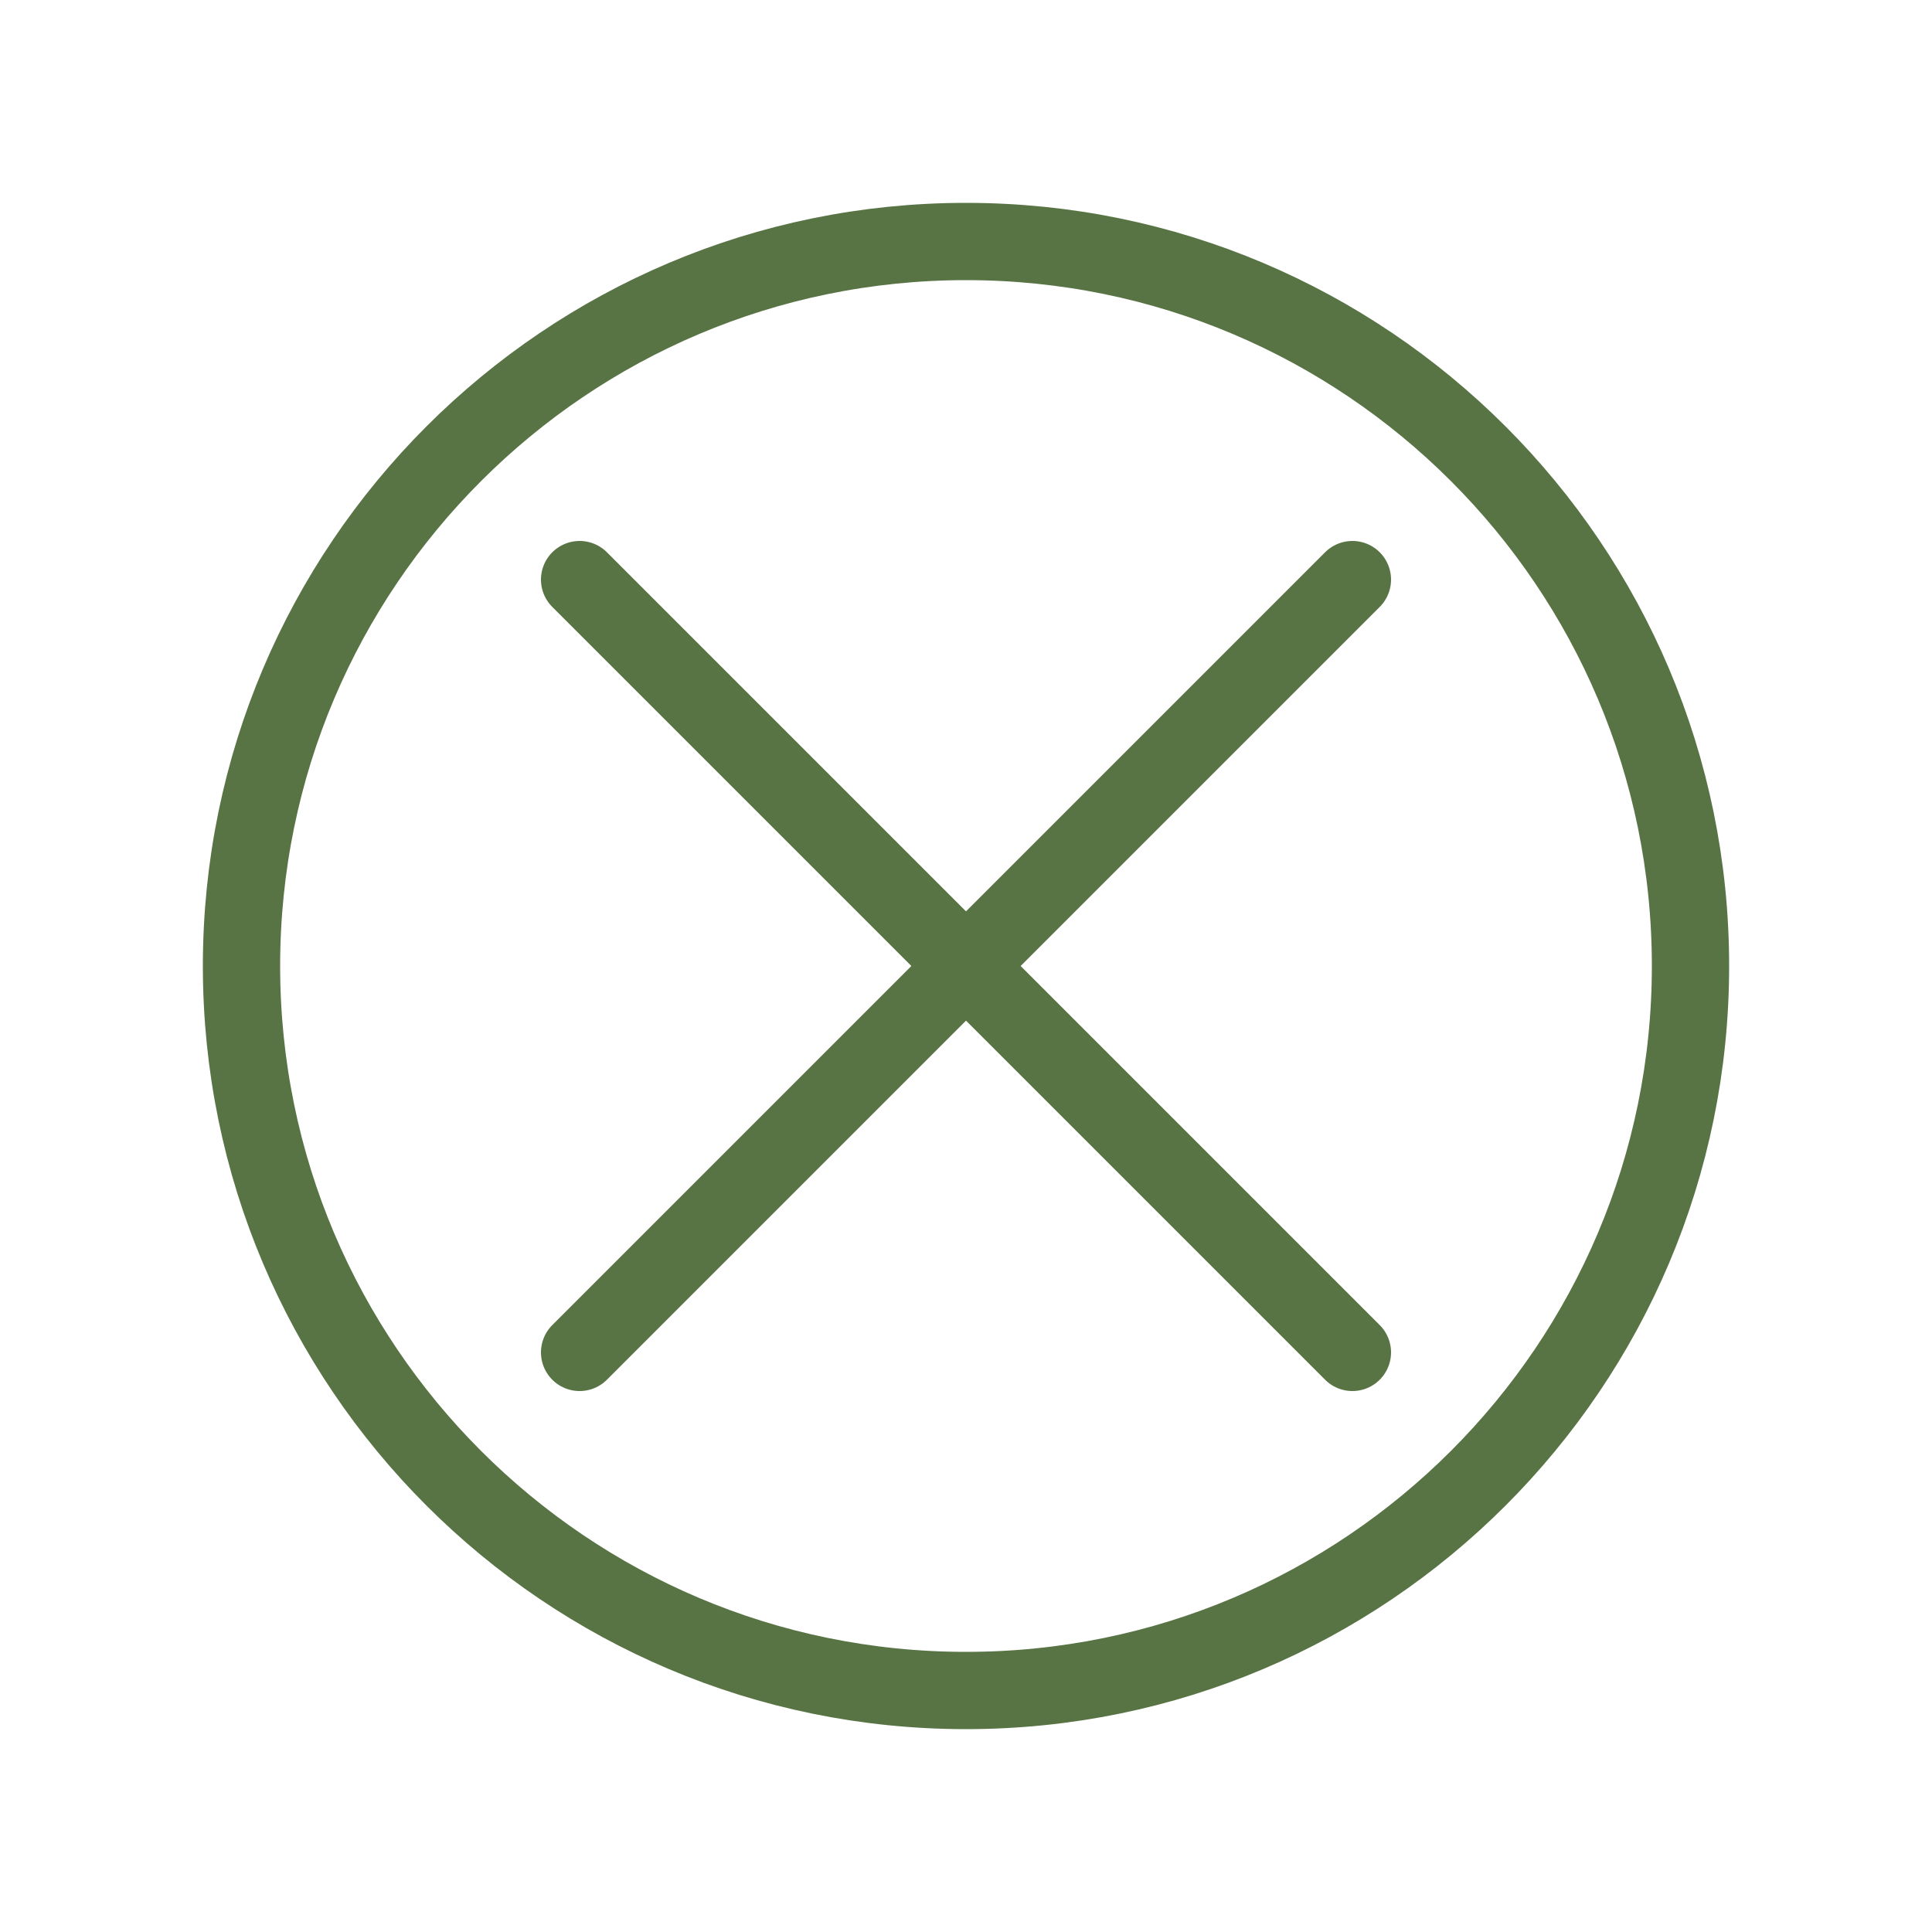
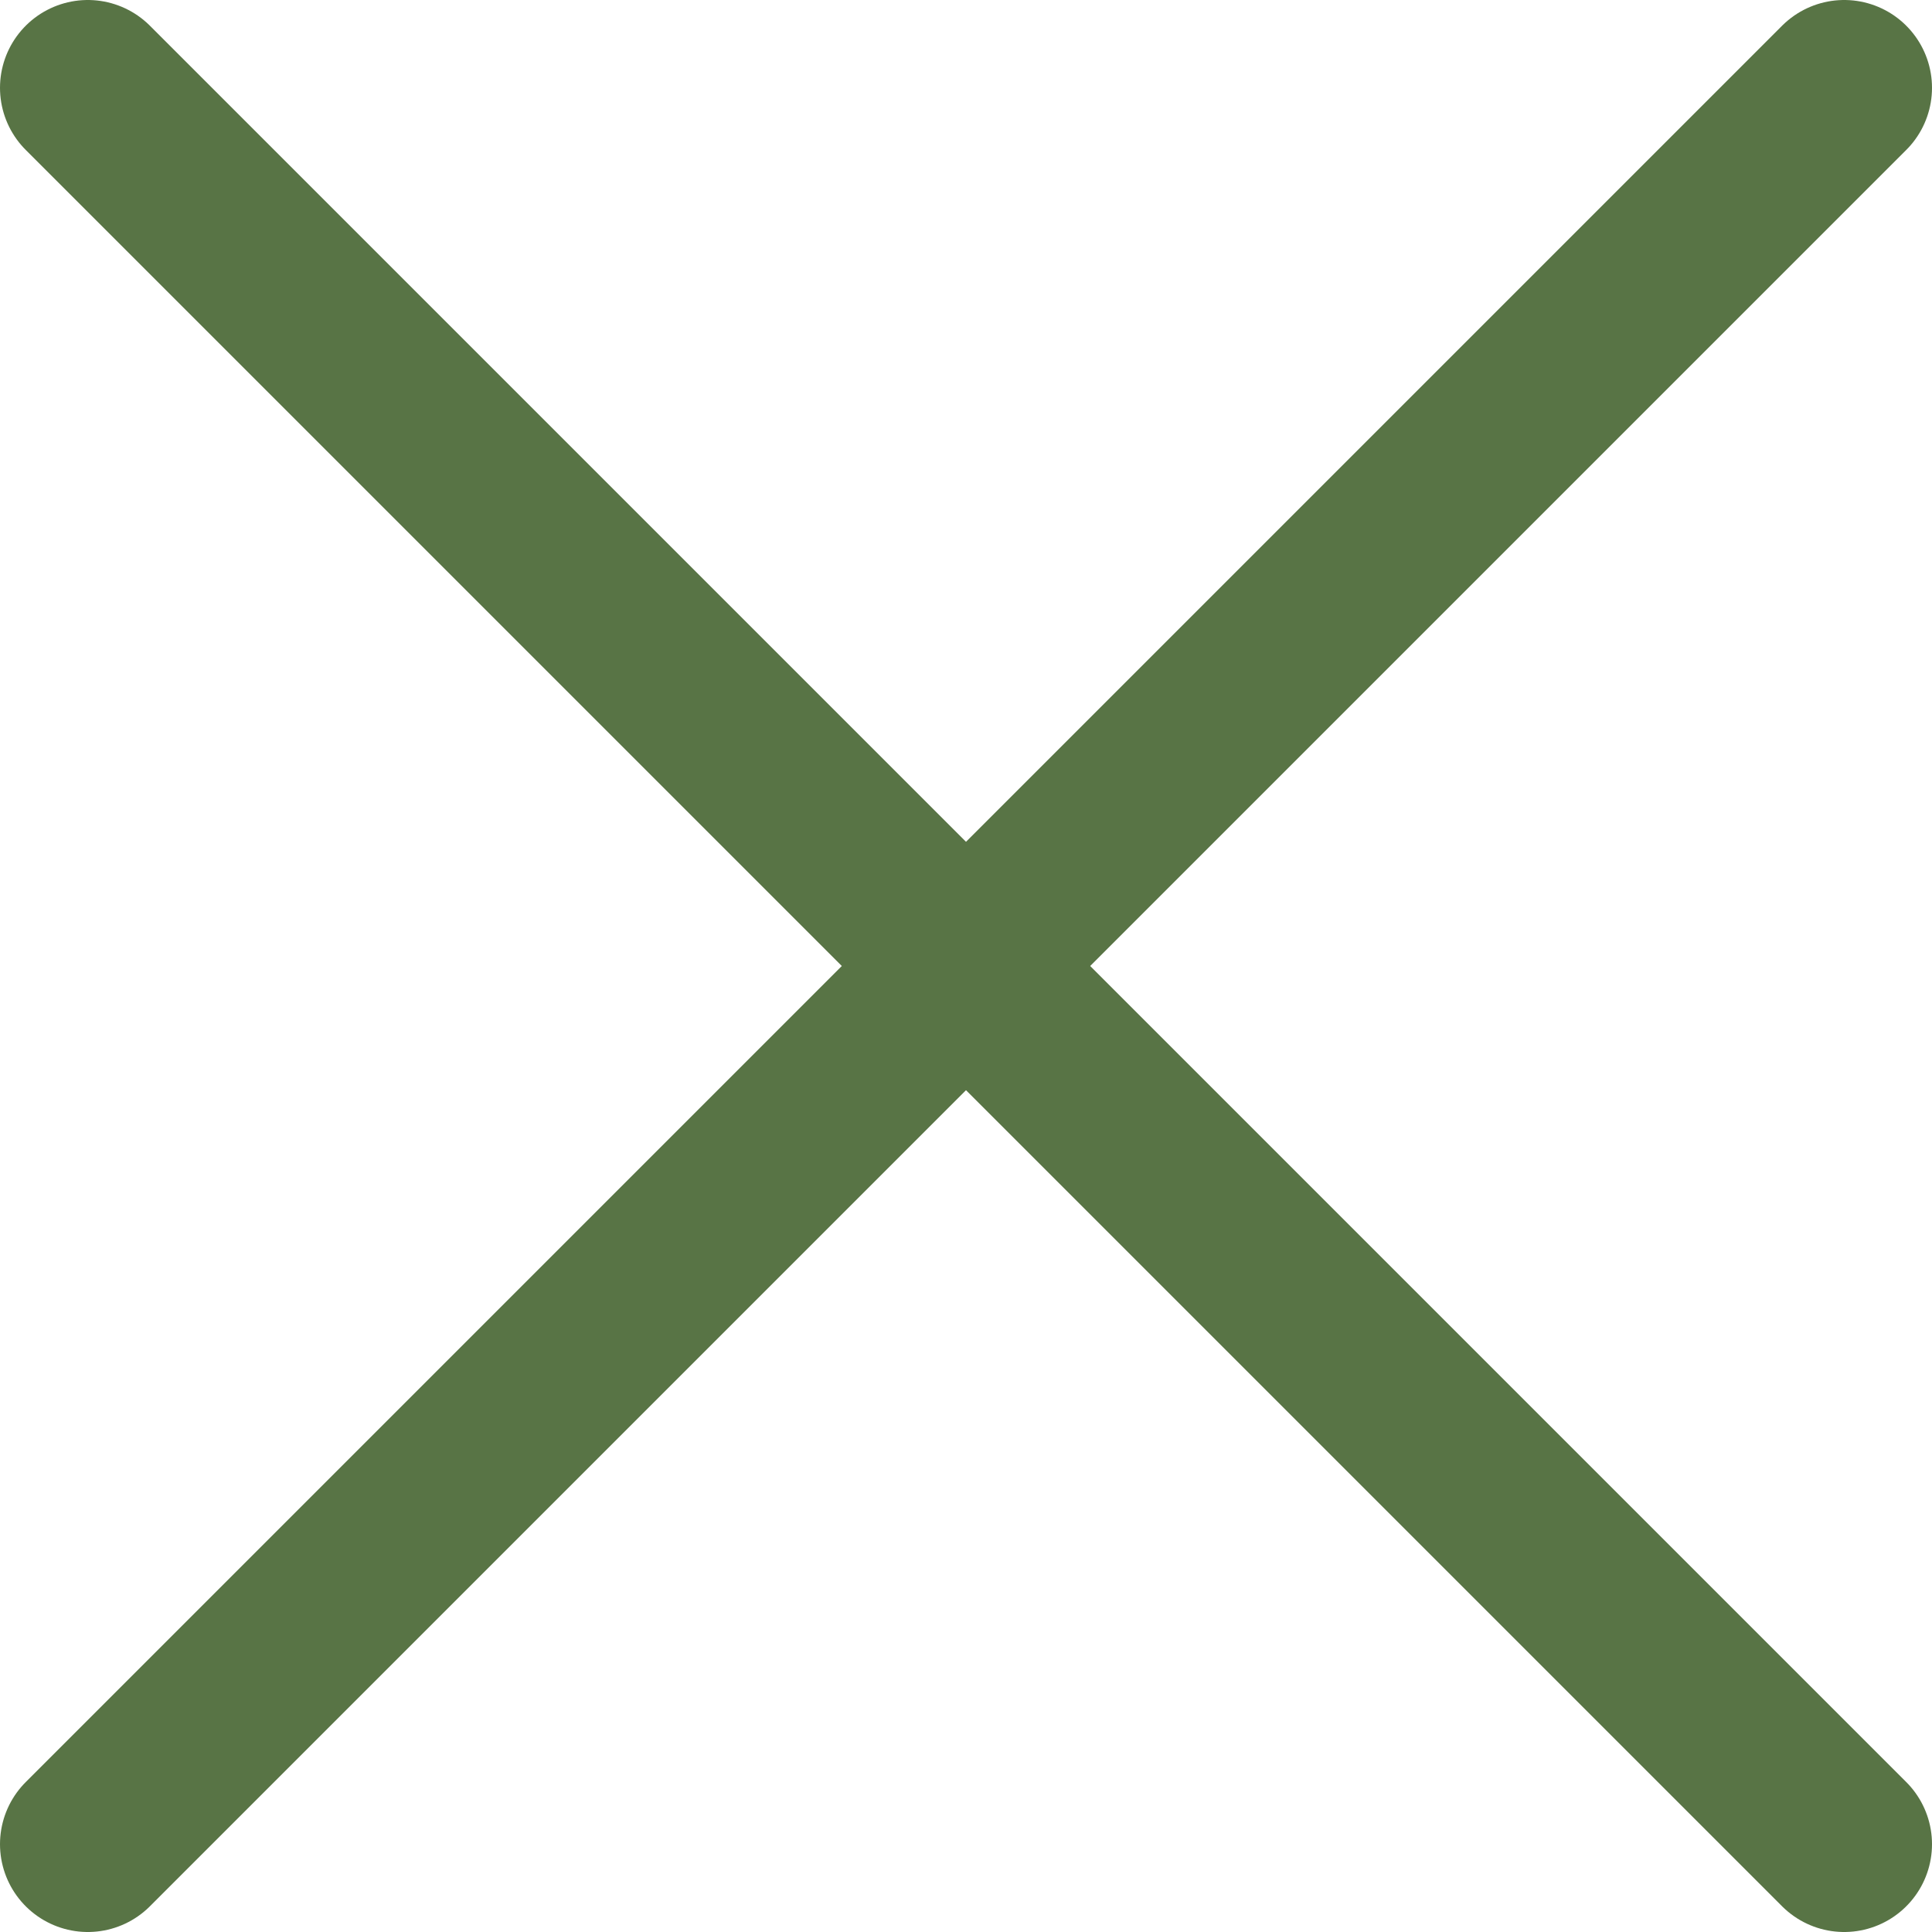
- <svg xmlns="http://www.w3.org/2000/svg" width="50" height="50" viewBox="0 0 50 50" fill="none">
-   <path d="M43.75 25C43.75 14.648 35.352 6.25 25 6.25C14.648 6.25 6.25 14.648 6.25 25C6.25 35.352 14.648 43.75 25 43.75C35.352 43.75 43.75 35.352 43.75 25Z" stroke="#587445" stroke-width="2" stroke-miterlimit="10" />
-   <path d="M35 35L15 15M15 35L35 15" stroke="#587445" stroke-width="2" stroke-linecap="round" stroke-linejoin="round" />
+ <svg xmlns="http://www.w3.org/2000/svg" width="22" height="22" viewBox="0 0 22 22" fill="none">
+   <path d="M21 21L1 1M1 21L21 1" stroke="#587445" stroke-width="2" stroke-linecap="round" stroke-linejoin="round" />
</svg>
